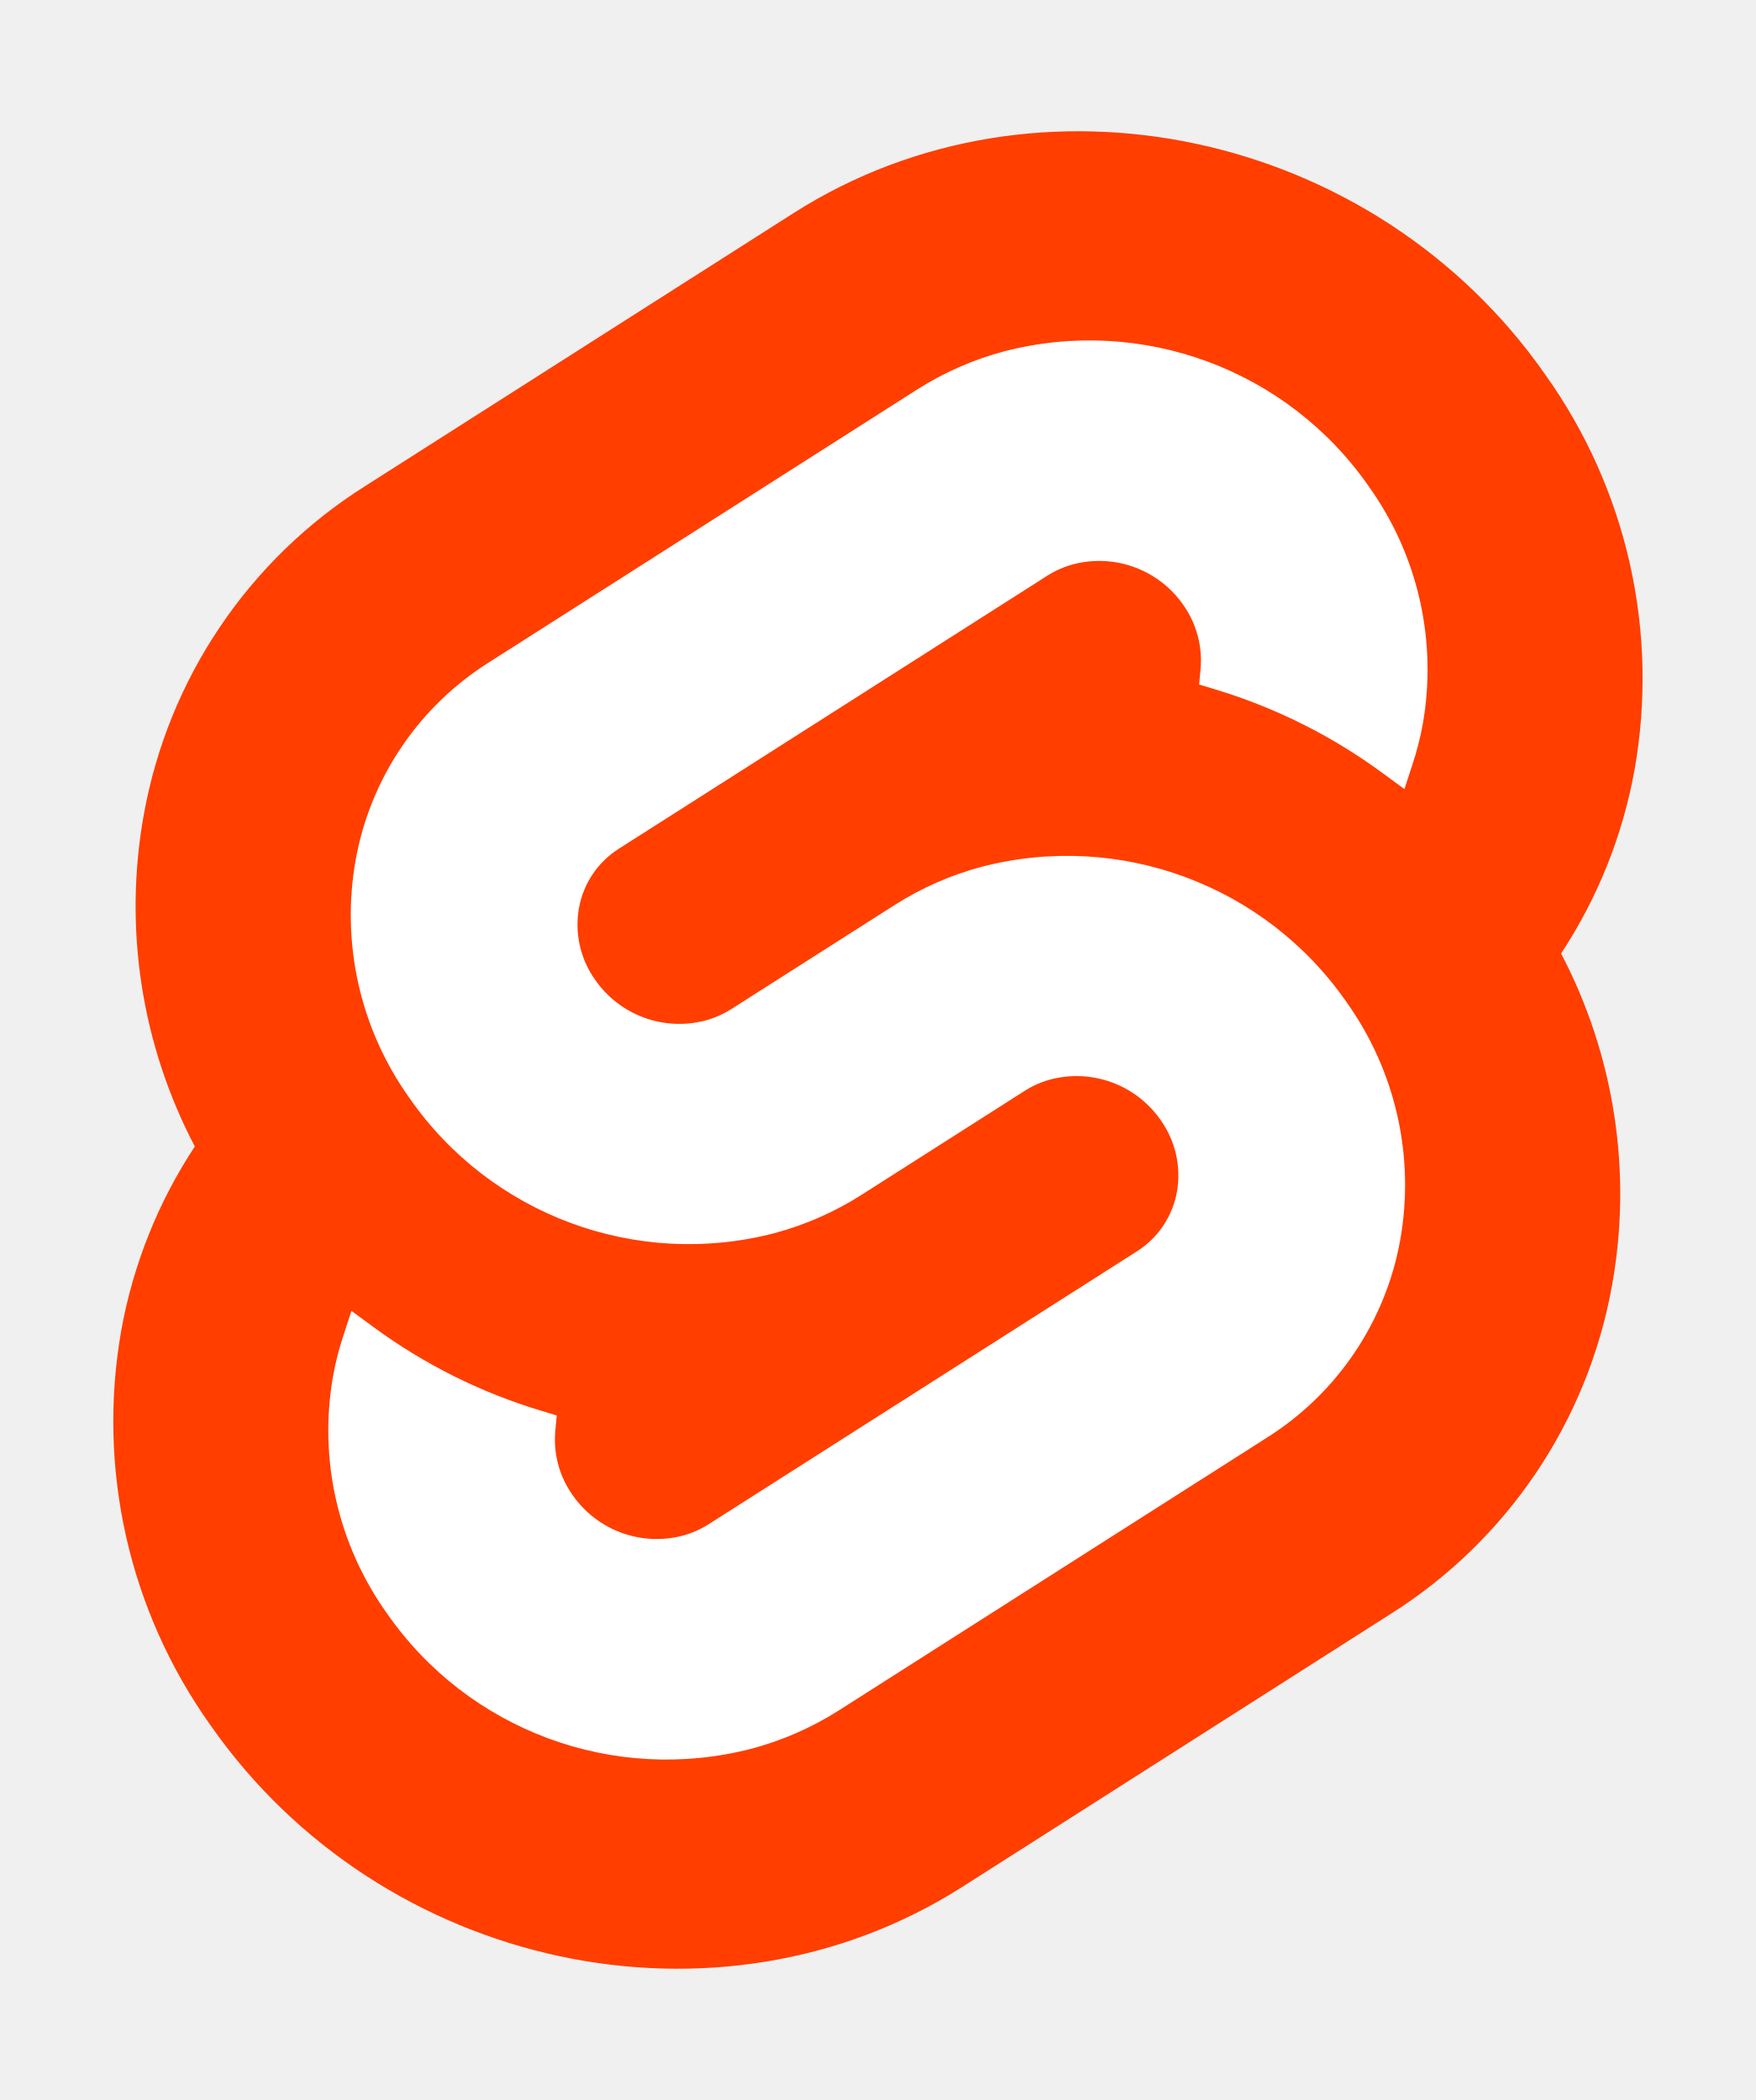
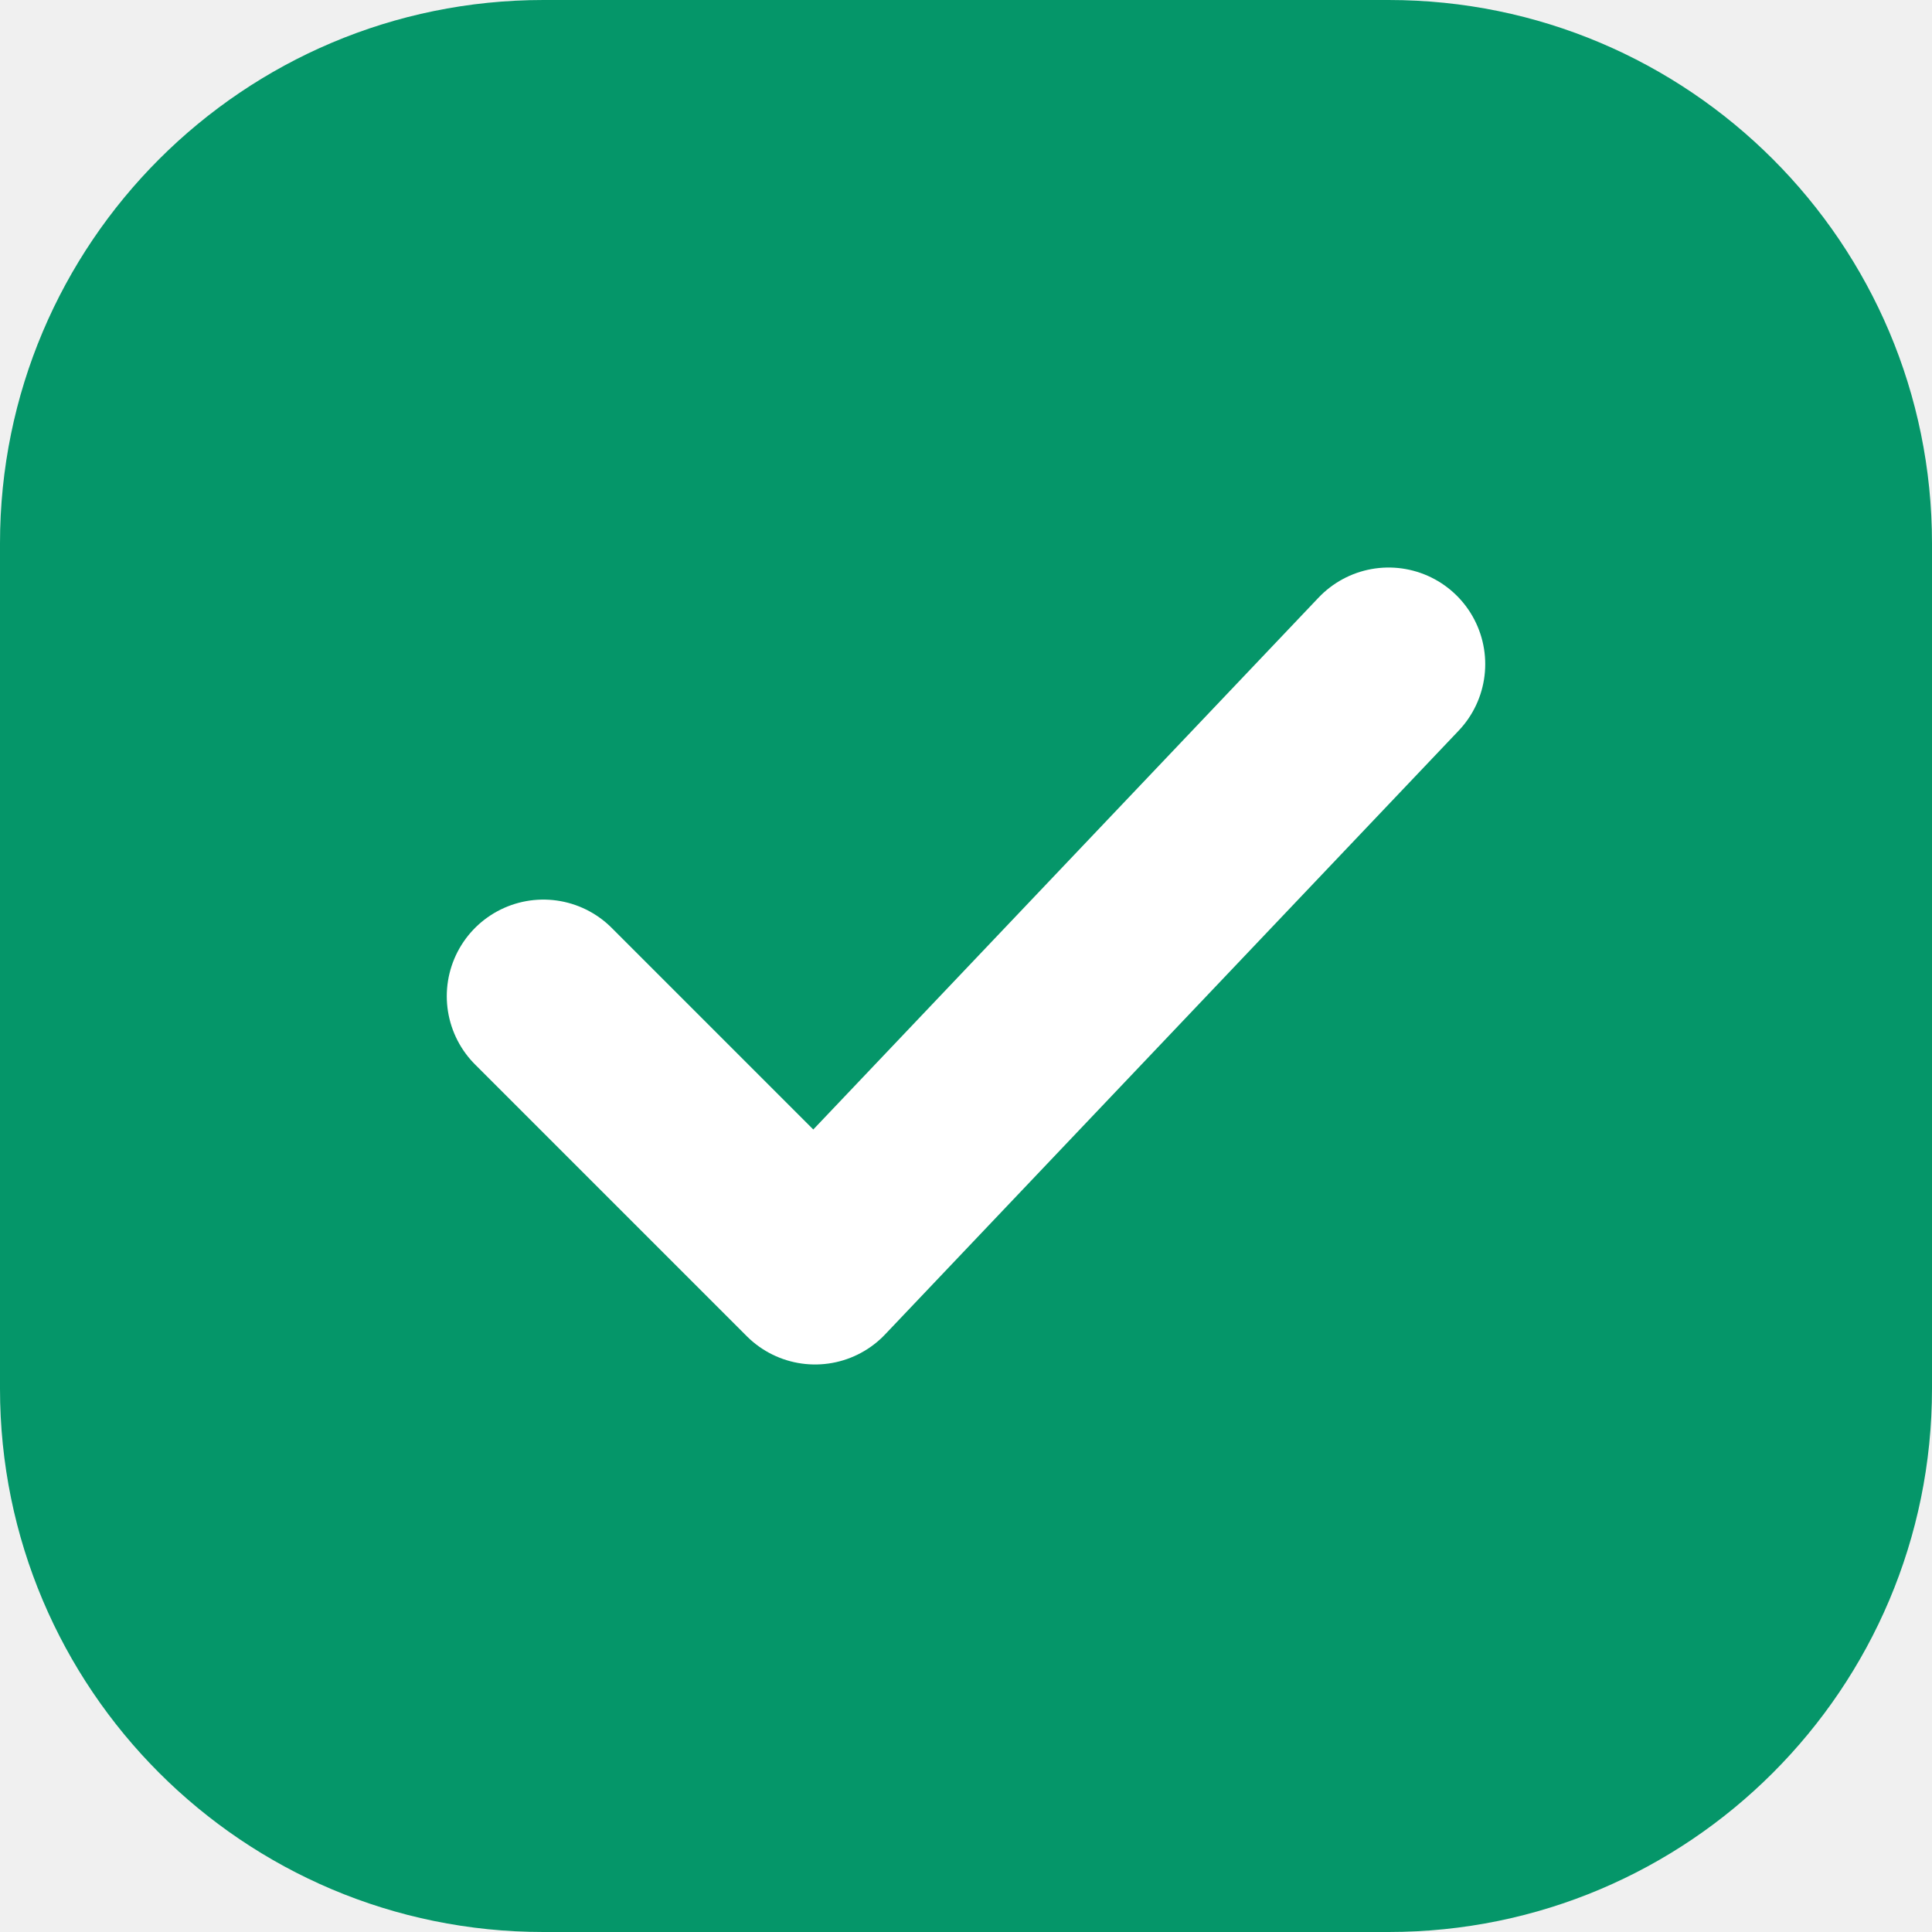
- <svg xmlns="http://www.w3.org/2000/svg" width="107" height="128" viewBox="0 0 107 128">
-   <path d="M94.157 22.819c-10.4-14.885-30.94-19.297-45.792-9.835L22.282 29.608A29.92 29.92 0 0 0 8.764 49.65a31.5 31.5 0 0 0 3.108 20.231 30 30 0 0 0-4.477 11.183 31.9 31.9 0 0 0 5.448 24.116c10.402 14.887 30.942 19.297 45.791 9.835l26.083-16.624A29.92 29.92 0 0 0 98.235 78.35a31.53 31.53 0 0 0-3.105-20.232 30 30 0 0 0 4.474-11.182 31.88 31.88 0 0 0-5.447-24.116" style="fill:#ff3e00" />
-   <path d="M45.817 106.582a20.72 20.72 0 0 1-22.237-8.243 19.17 19.17 0 0 1-3.277-14.503 18 18 0 0 1 .624-2.435l.49-1.498 1.337.981a33.6 33.6 0 0 0 10.203 5.098l.97.294-.09.968a5.85 5.85 0 0 0 1.052 3.878 6.24 6.24 0 0 0 6.695 2.485 5.8 5.8 0 0 0 1.603-.704L69.27 76.28a5.43 5.43 0 0 0 2.45-3.631 5.8 5.8 0 0 0-.987-4.371 6.24 6.24 0 0 0-6.698-2.487 5.7 5.7 0 0 0-1.6.704l-9.953 6.345a19 19 0 0 1-5.296 2.326 20.72 20.72 0 0 1-22.237-8.243 19.17 19.17 0 0 1-3.277-14.502 17.99 17.99 0 0 1 8.13-12.052l26.081-16.623a19 19 0 0 1 5.3-2.329 20.72 20.72 0 0 1 22.237 8.243 19.17 19.17 0 0 1 3.277 14.503 18 18 0 0 1-.624 2.435l-.49 1.498-1.337-.98a33.6 33.6 0 0 0-10.203-5.1l-.97-.294.09-.968a5.86 5.86 0 0 0-1.052-3.878 6.24 6.24 0 0 0-6.696-2.485 5.8 5.8 0 0 0-1.602.704L37.73 51.72a5.42 5.42 0 0 0-2.449 3.63 5.79 5.79 0 0 0 .986 4.372 6.24 6.24 0 0 0 6.698 2.486 5.8 5.8 0 0 0 1.602-.704l9.952-6.342a19 19 0 0 1 5.295-2.328 20.72 20.72 0 0 1 22.237 8.242 19.17 19.17 0 0 1 3.277 14.503 18 18 0 0 1-8.13 12.053l-26.081 16.622a19 19 0 0 1-5.3 2.328" style="fill:#fff" />
+ <svg xmlns="http://www.w3.org/2000/svg" viewBox="0 0 32 32">
+   <rect width="32" height="32" rx="9" fill="#059669" />
+   <path d="M9 16.5l4.5 4.5L23 11" fill="none" stroke="#ffffff" stroke-width="3.2" stroke-linecap="round" stroke-linejoin="round" />
</svg>
